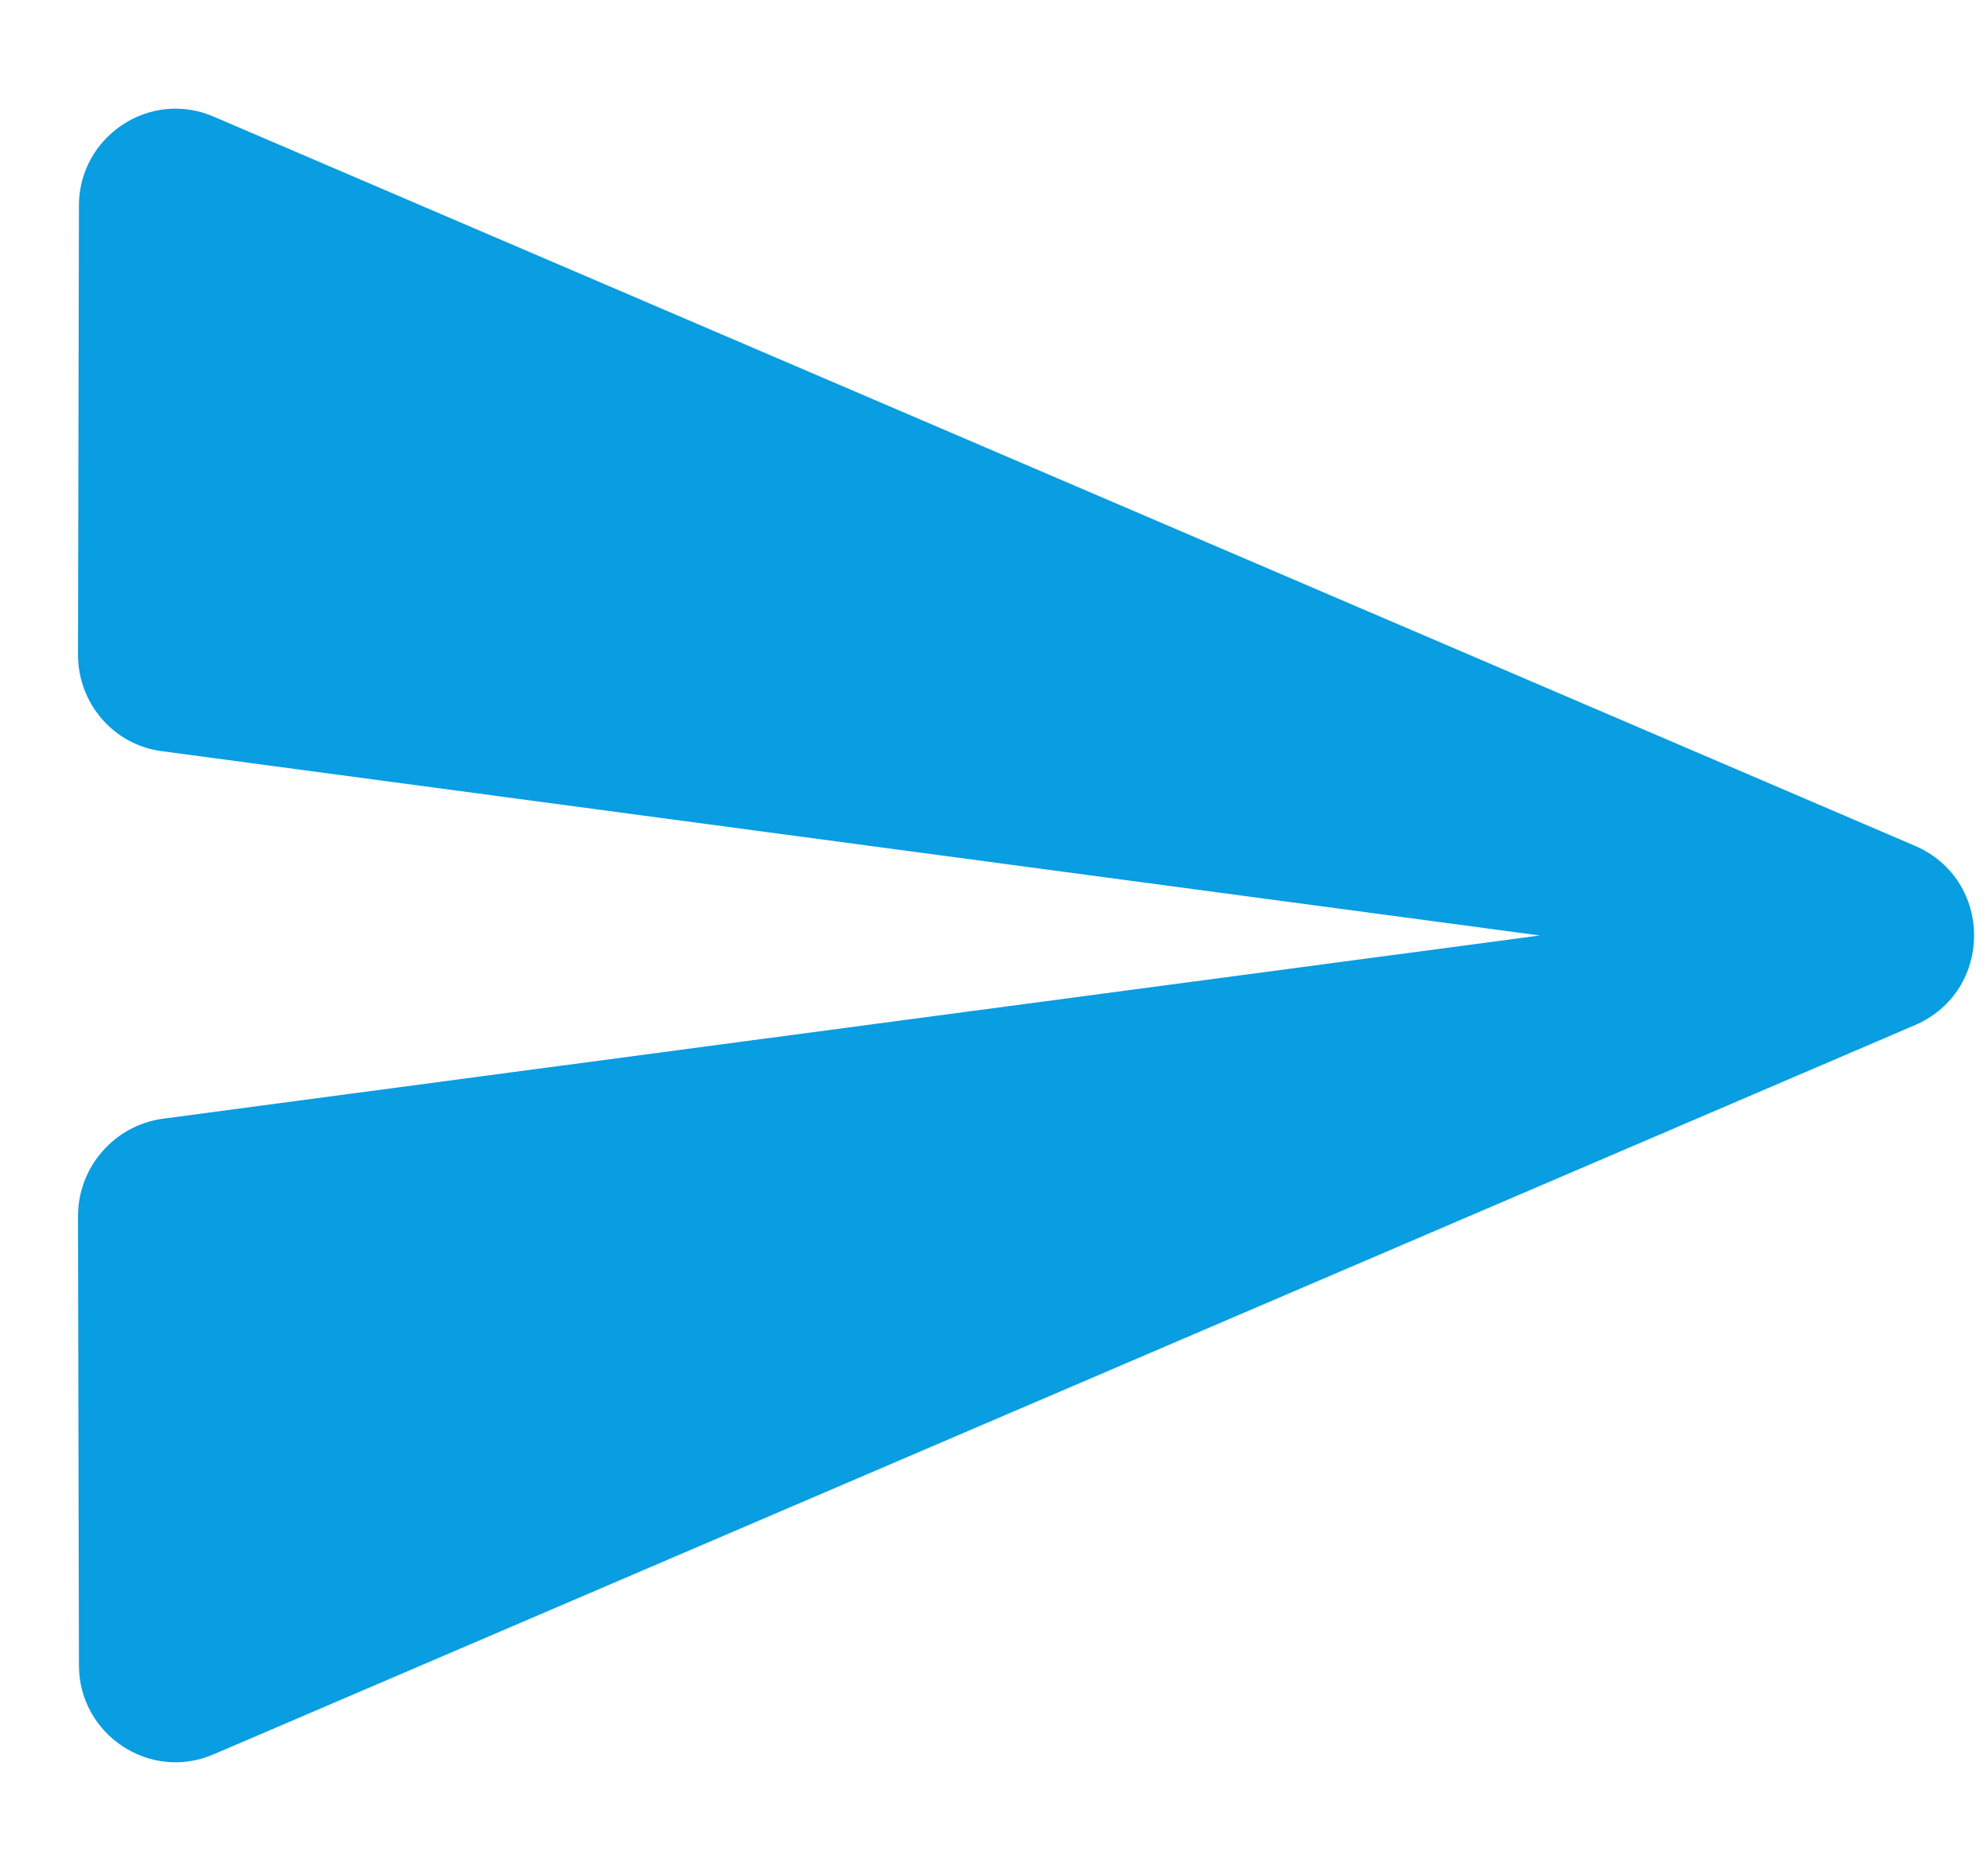
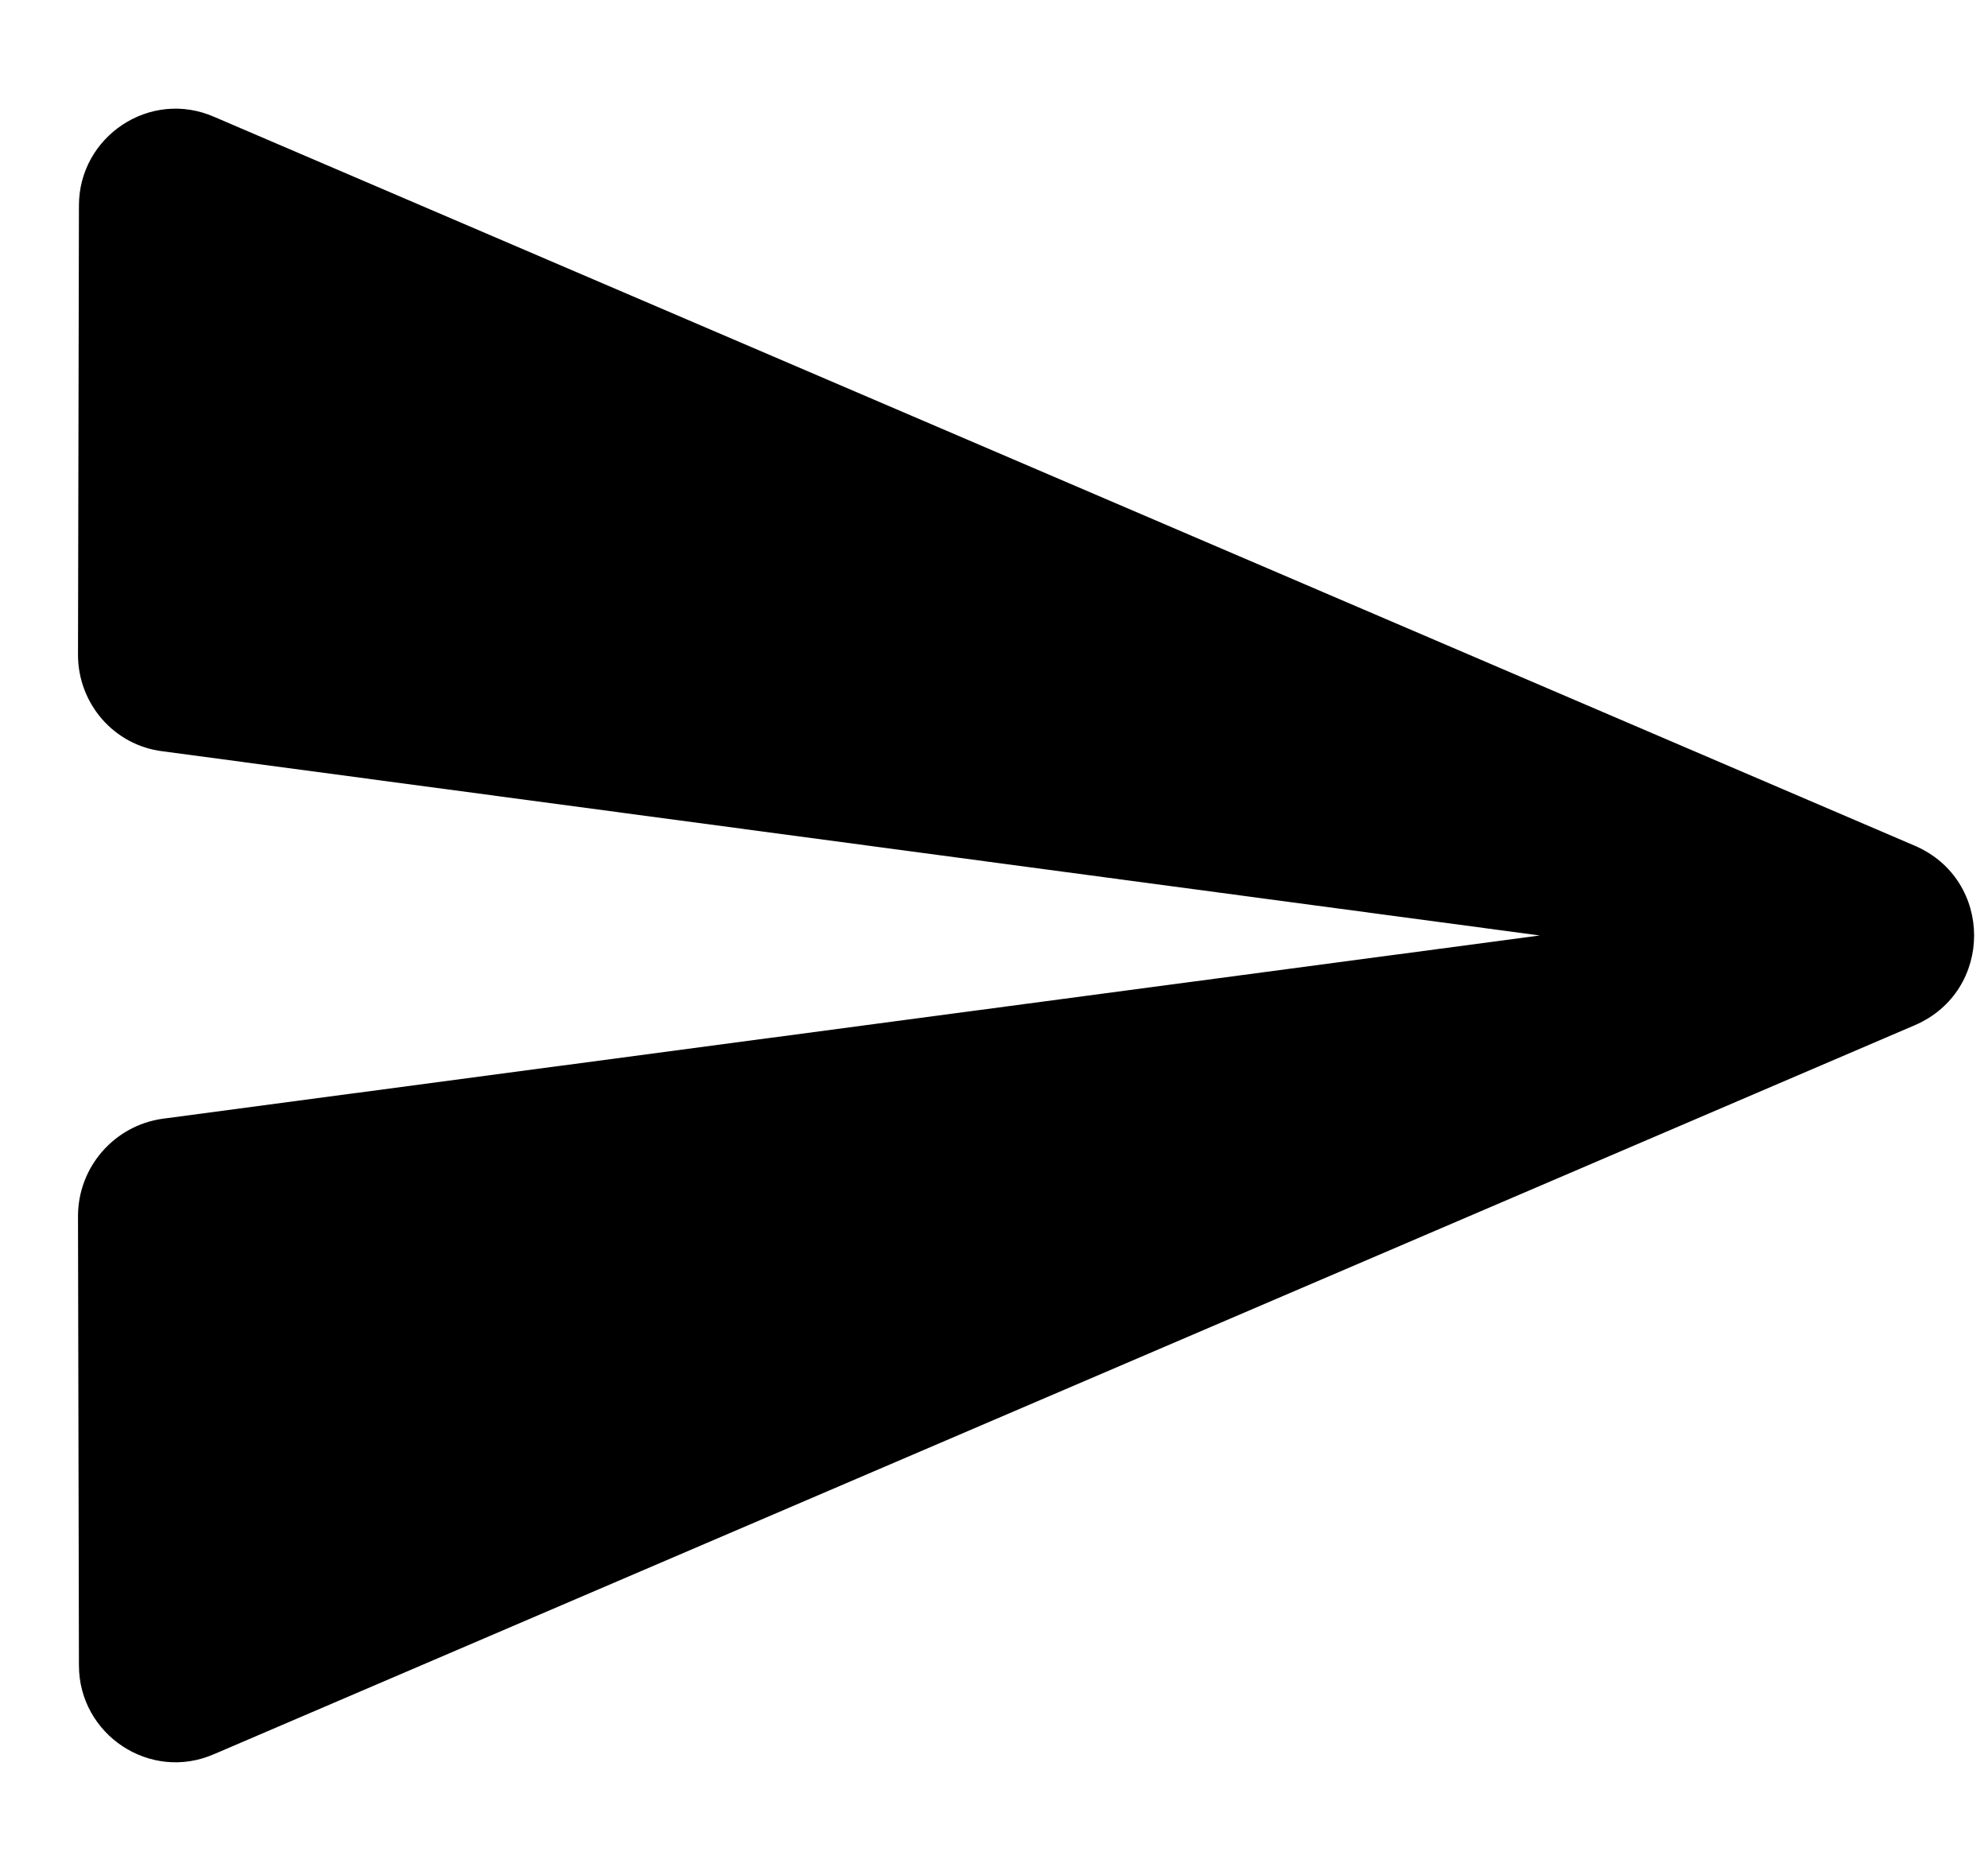
- <svg xmlns="http://www.w3.org/2000/svg" width="17" height="16" viewBox="0 0 17 16" fill="none">
-   <path d="M1.833 15L16.375 8.767C17.05 8.475 17.05 7.525 16.375 7.233L1.833 1C1.283 0.758 0.675 1.167 0.675 1.758L0.667 5.6C0.667 6.017 0.975 6.375 1.392 6.425L13.167 8L1.392 9.567C0.975 9.625 0.667 9.983 0.667 10.4L0.675 14.242C0.675 14.833 1.283 15.242 1.833 15Z" fill="#099DE2" />
+ <svg xmlns="http://www.w3.org/2000/svg" viewBox="0 0 17 16">
+   <path d="M1.833 15L16.375 8.767C17.05 8.475 17.05 7.525 16.375 7.233L1.833 1C1.283 0.758 0.675 1.167 0.675 1.758L0.667 5.6C0.667 6.017 0.975 6.375 1.392 6.425L13.167 8L1.392 9.567C0.975 9.625 0.667 9.983 0.667 10.4L0.675 14.242C0.675 14.833 1.283 15.242 1.833 15Z" />
</svg>
